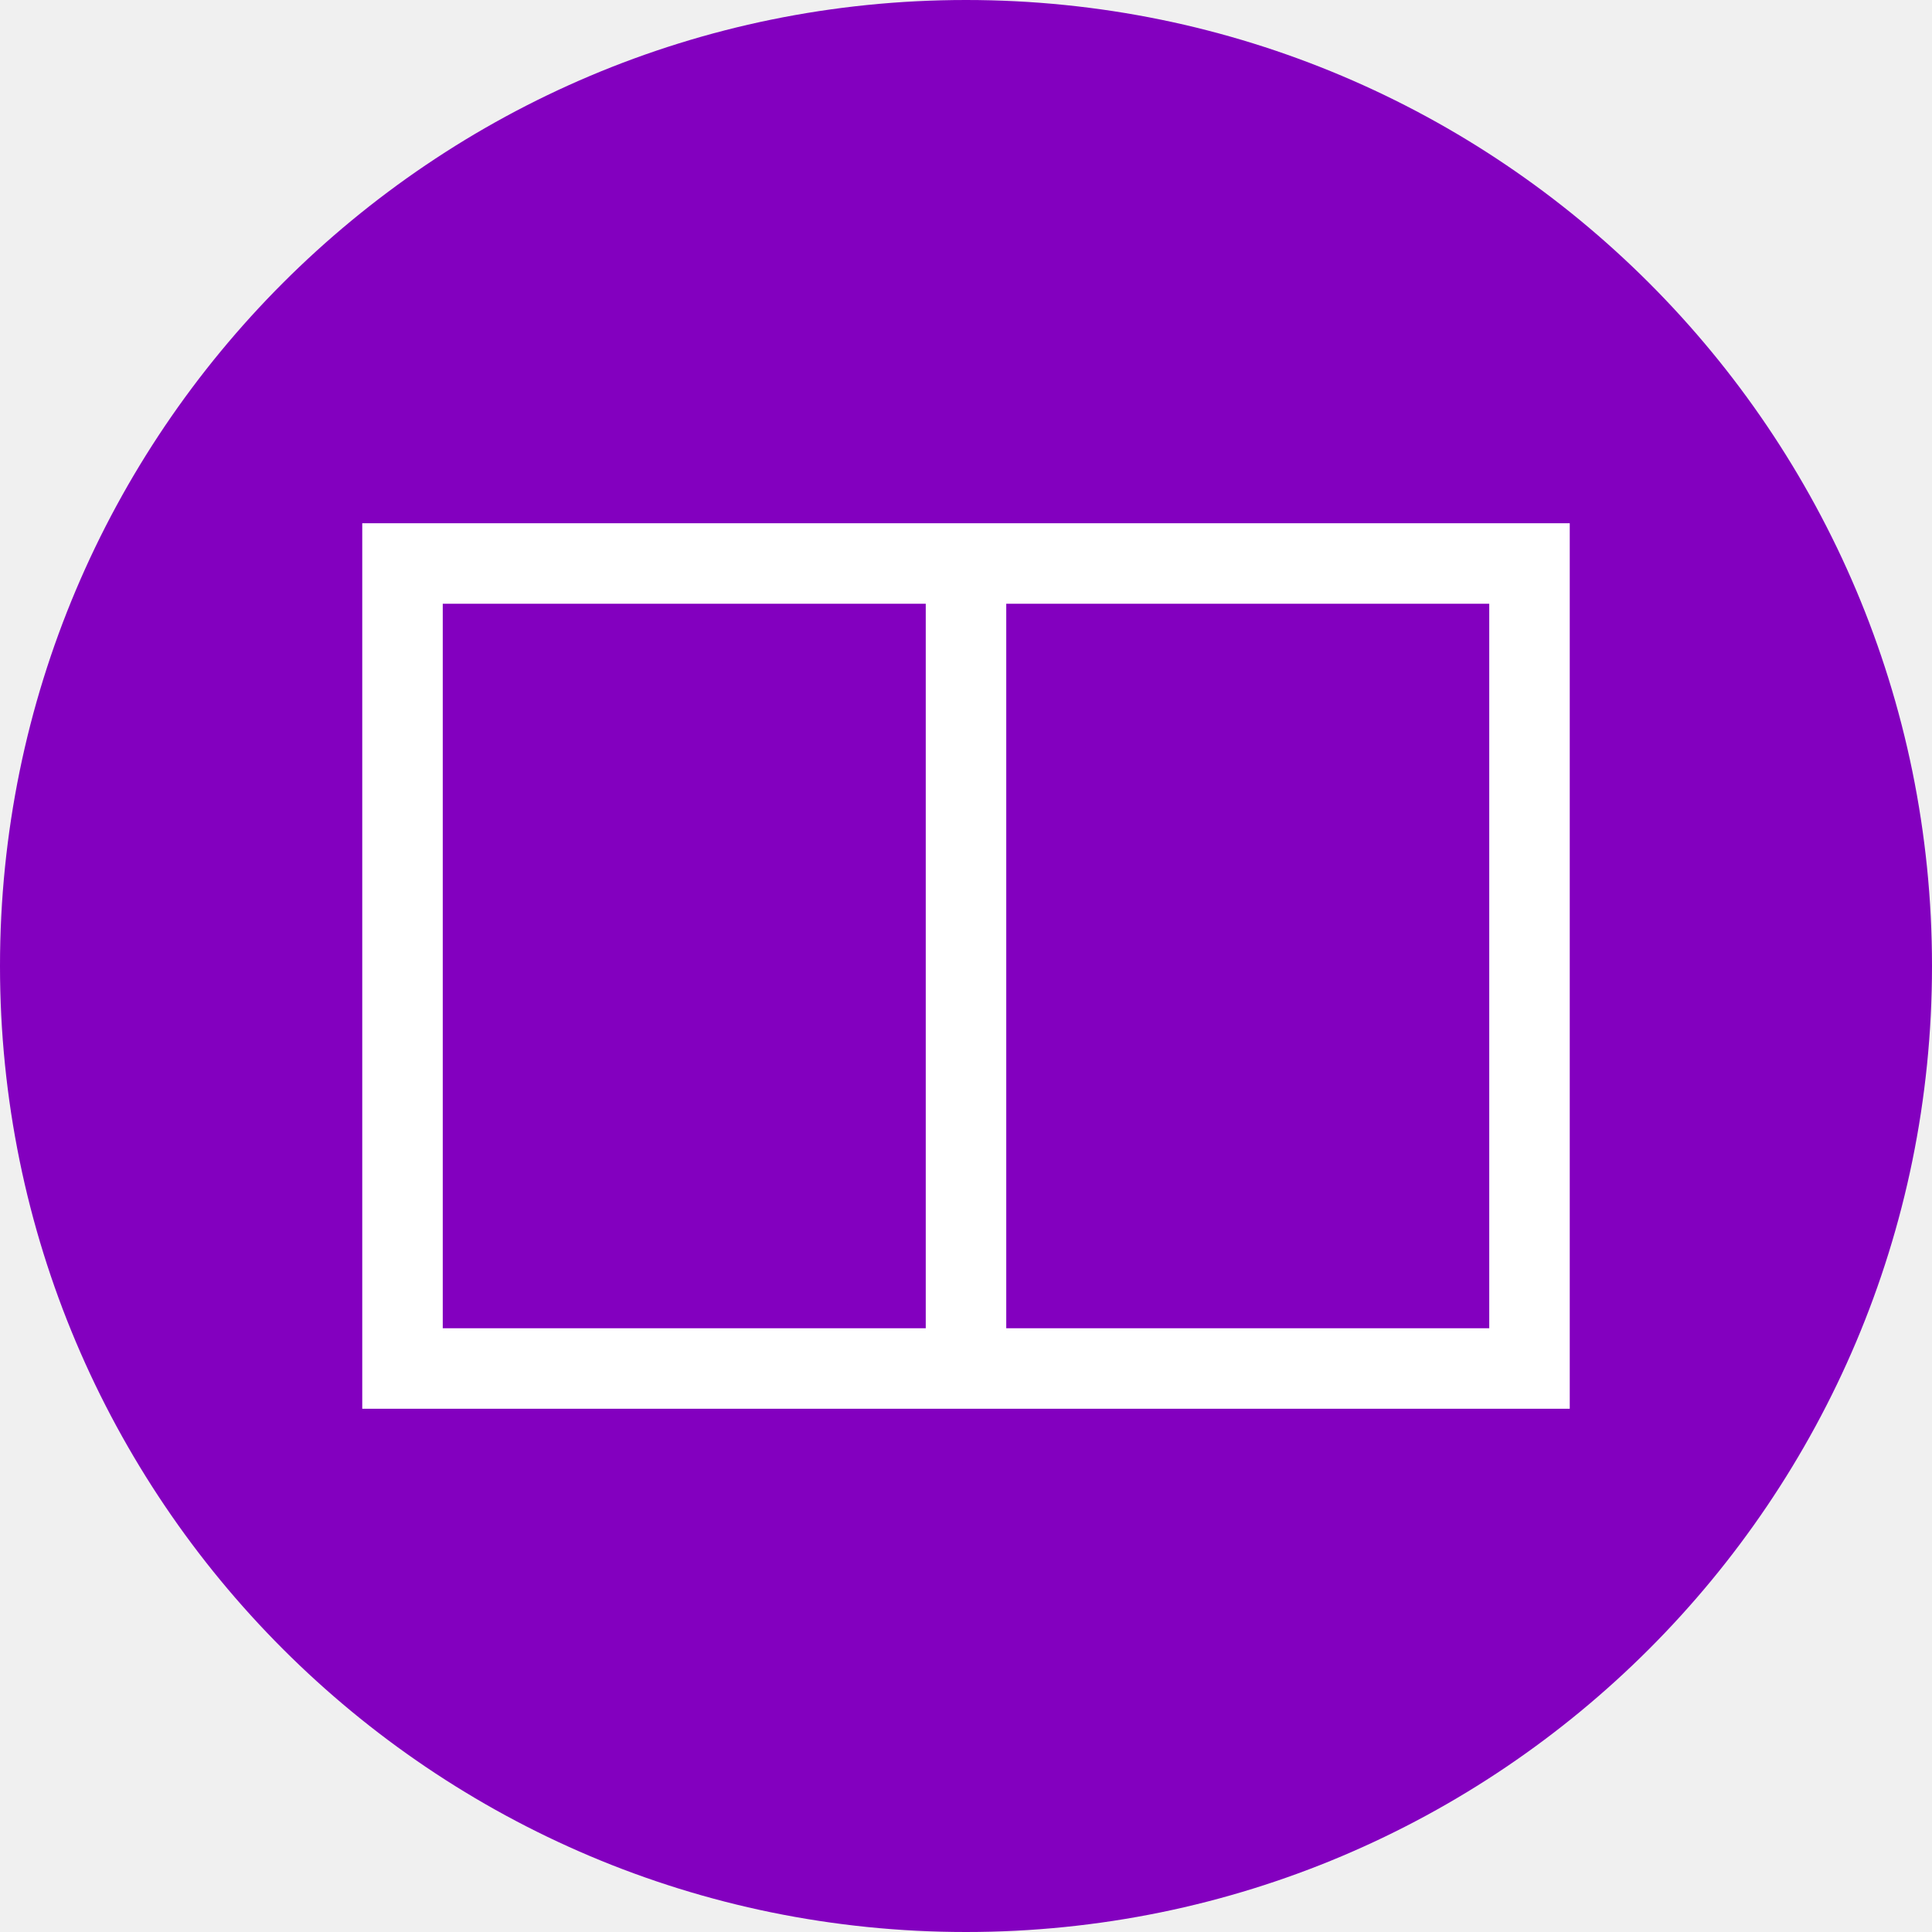
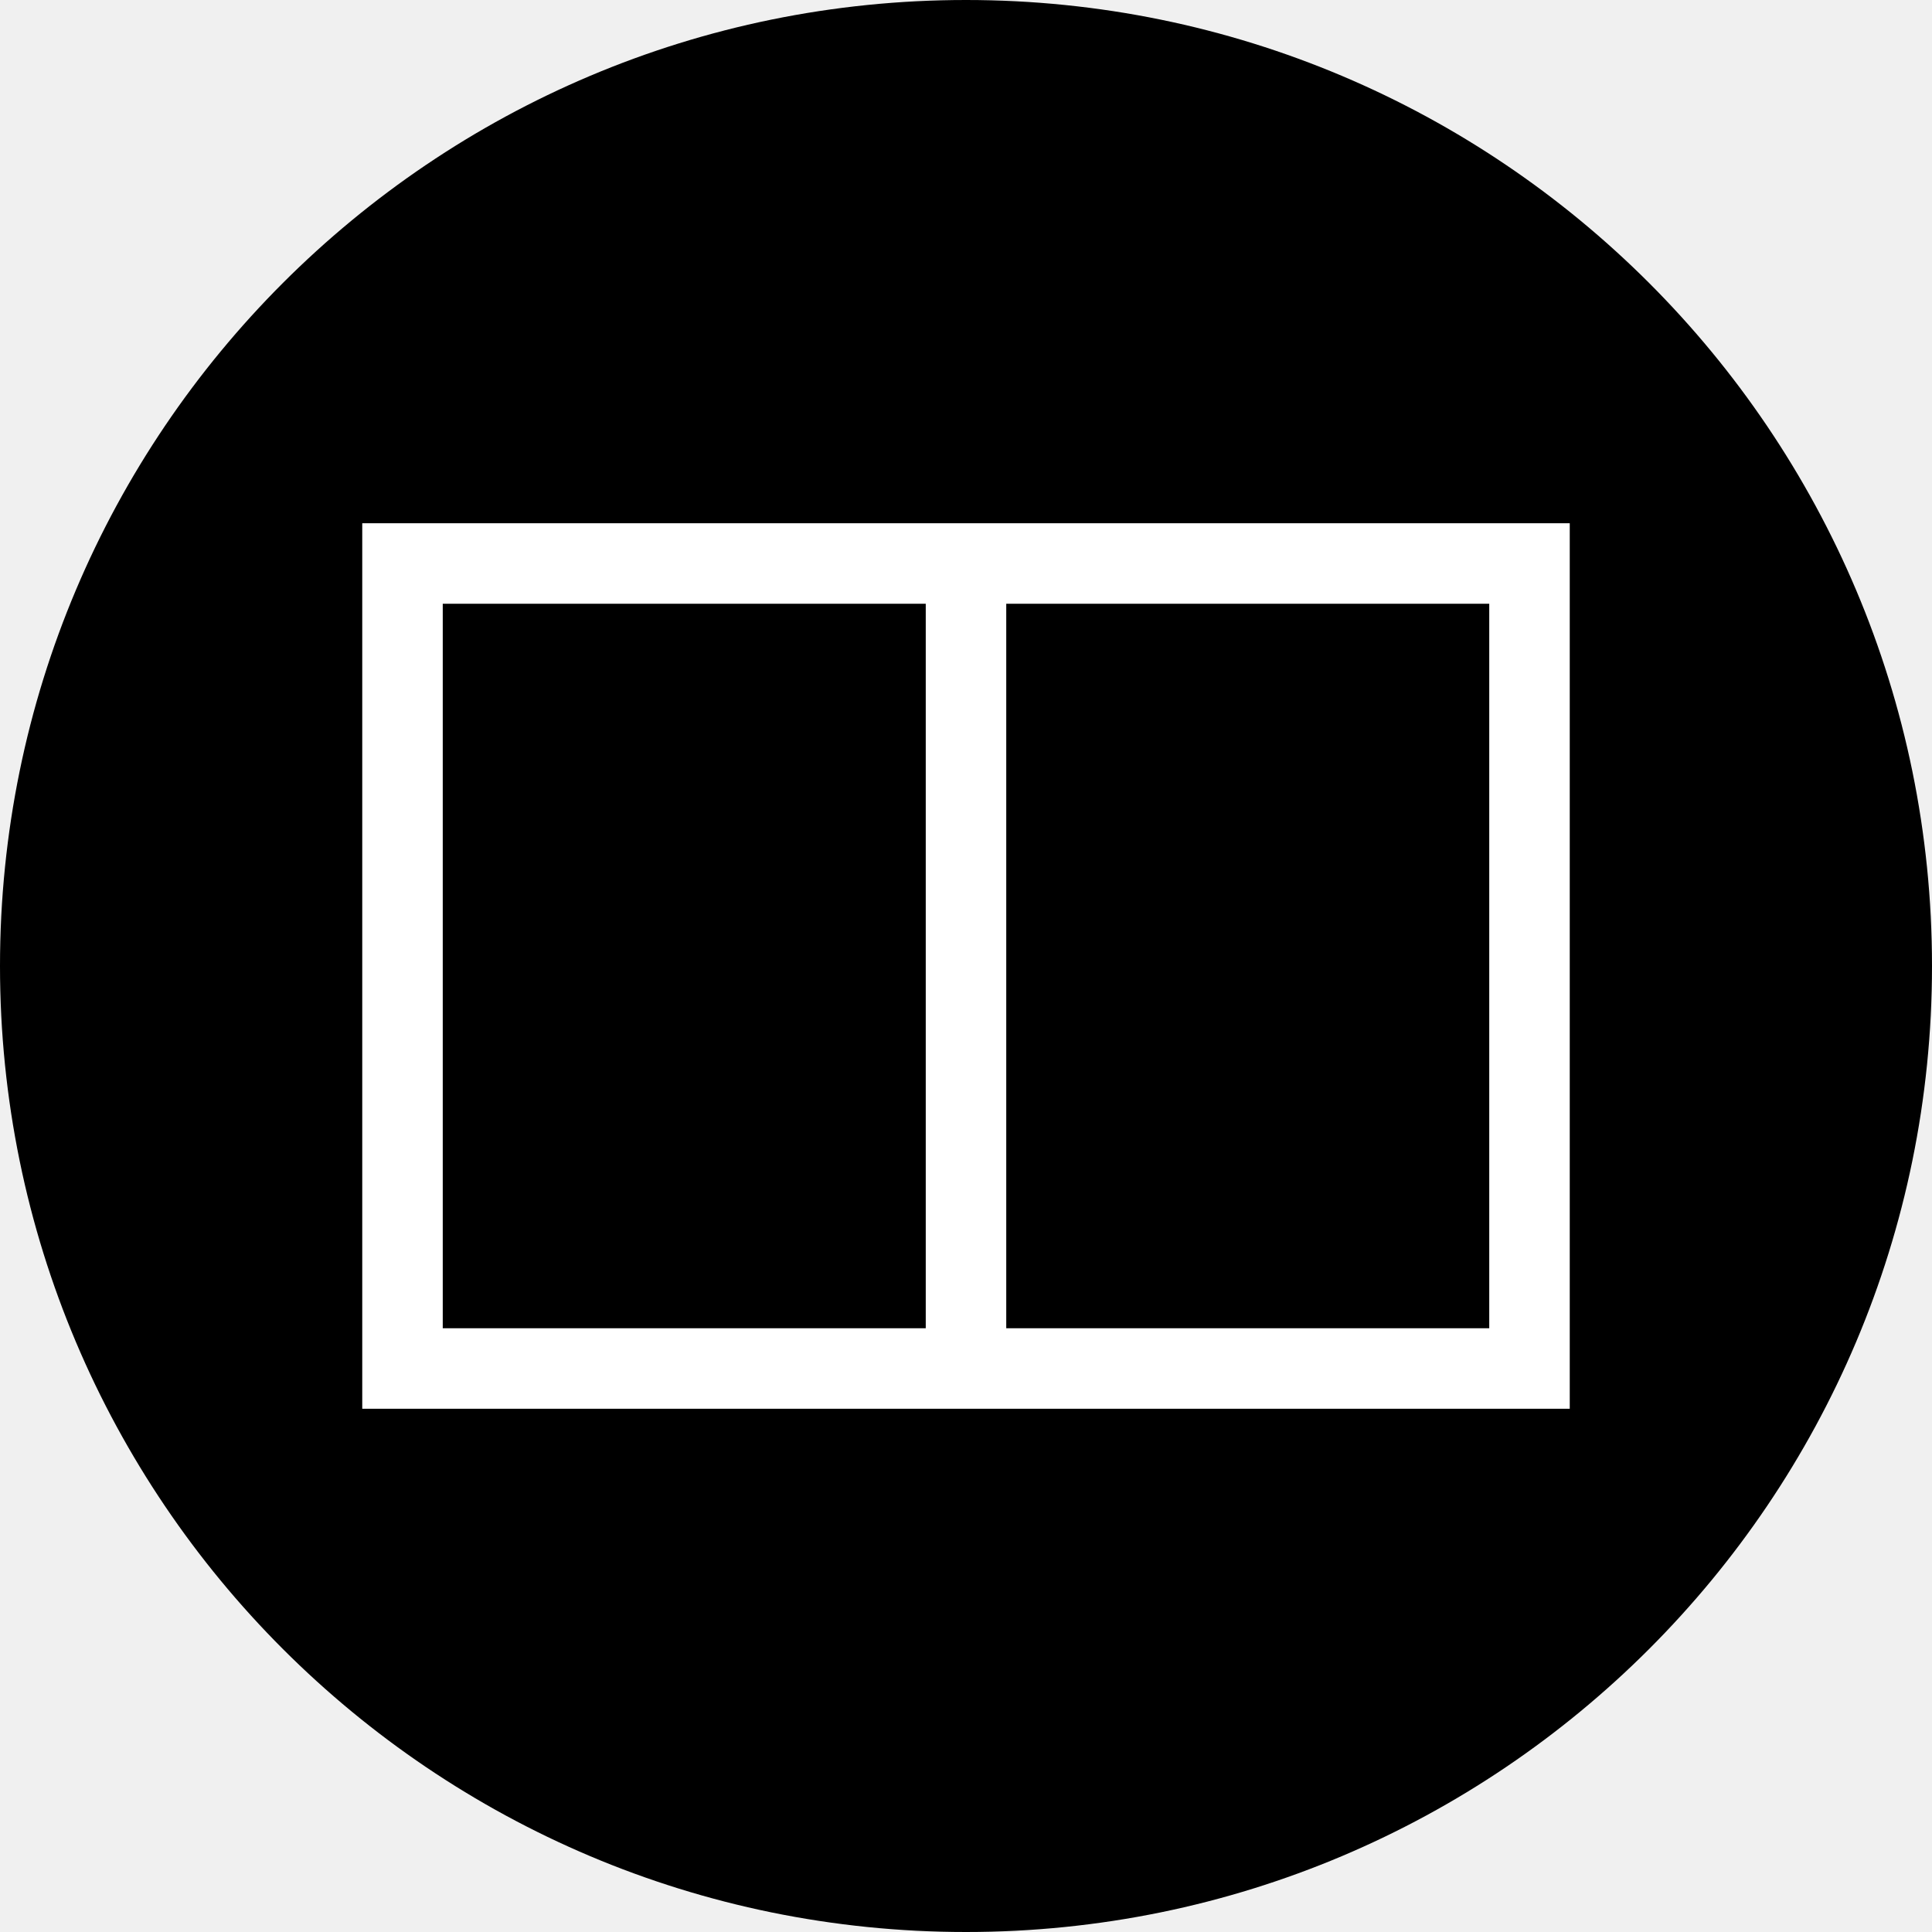
<svg xmlns="http://www.w3.org/2000/svg" width="24px" height="24px" viewBox="0 0 24 24" version="1.1">
  <g id="2vertpanel" stroke="none" stroke-width="1" fill="none" fill-rule="evenodd">
    <g id="Group-10-Copy-3">
-       <g id="Group-15-Copy" fill="#8300BF">
+       <g id="Group-15-Copy" fill="currentColor">
        <circle id="Oval-Copy" cx="12" cy="12" r="12" />
        <text id="?" font-family="Asap-Bold, Asap" font-size="16" font-weight="bold">
          <tspan x="8.5" y="18">?</tspan>
        </text>
      </g>
      <rect id="Rectangle" stroke="#FFFFFF" x="5" y="7" width="14" height="10" />
      <line x1="12" y1="7.5" x2="12" y2="16.5" id="Line-6" stroke="#FFFFFF" stroke-linecap="square" />
    </g>
  </g>
</svg>
